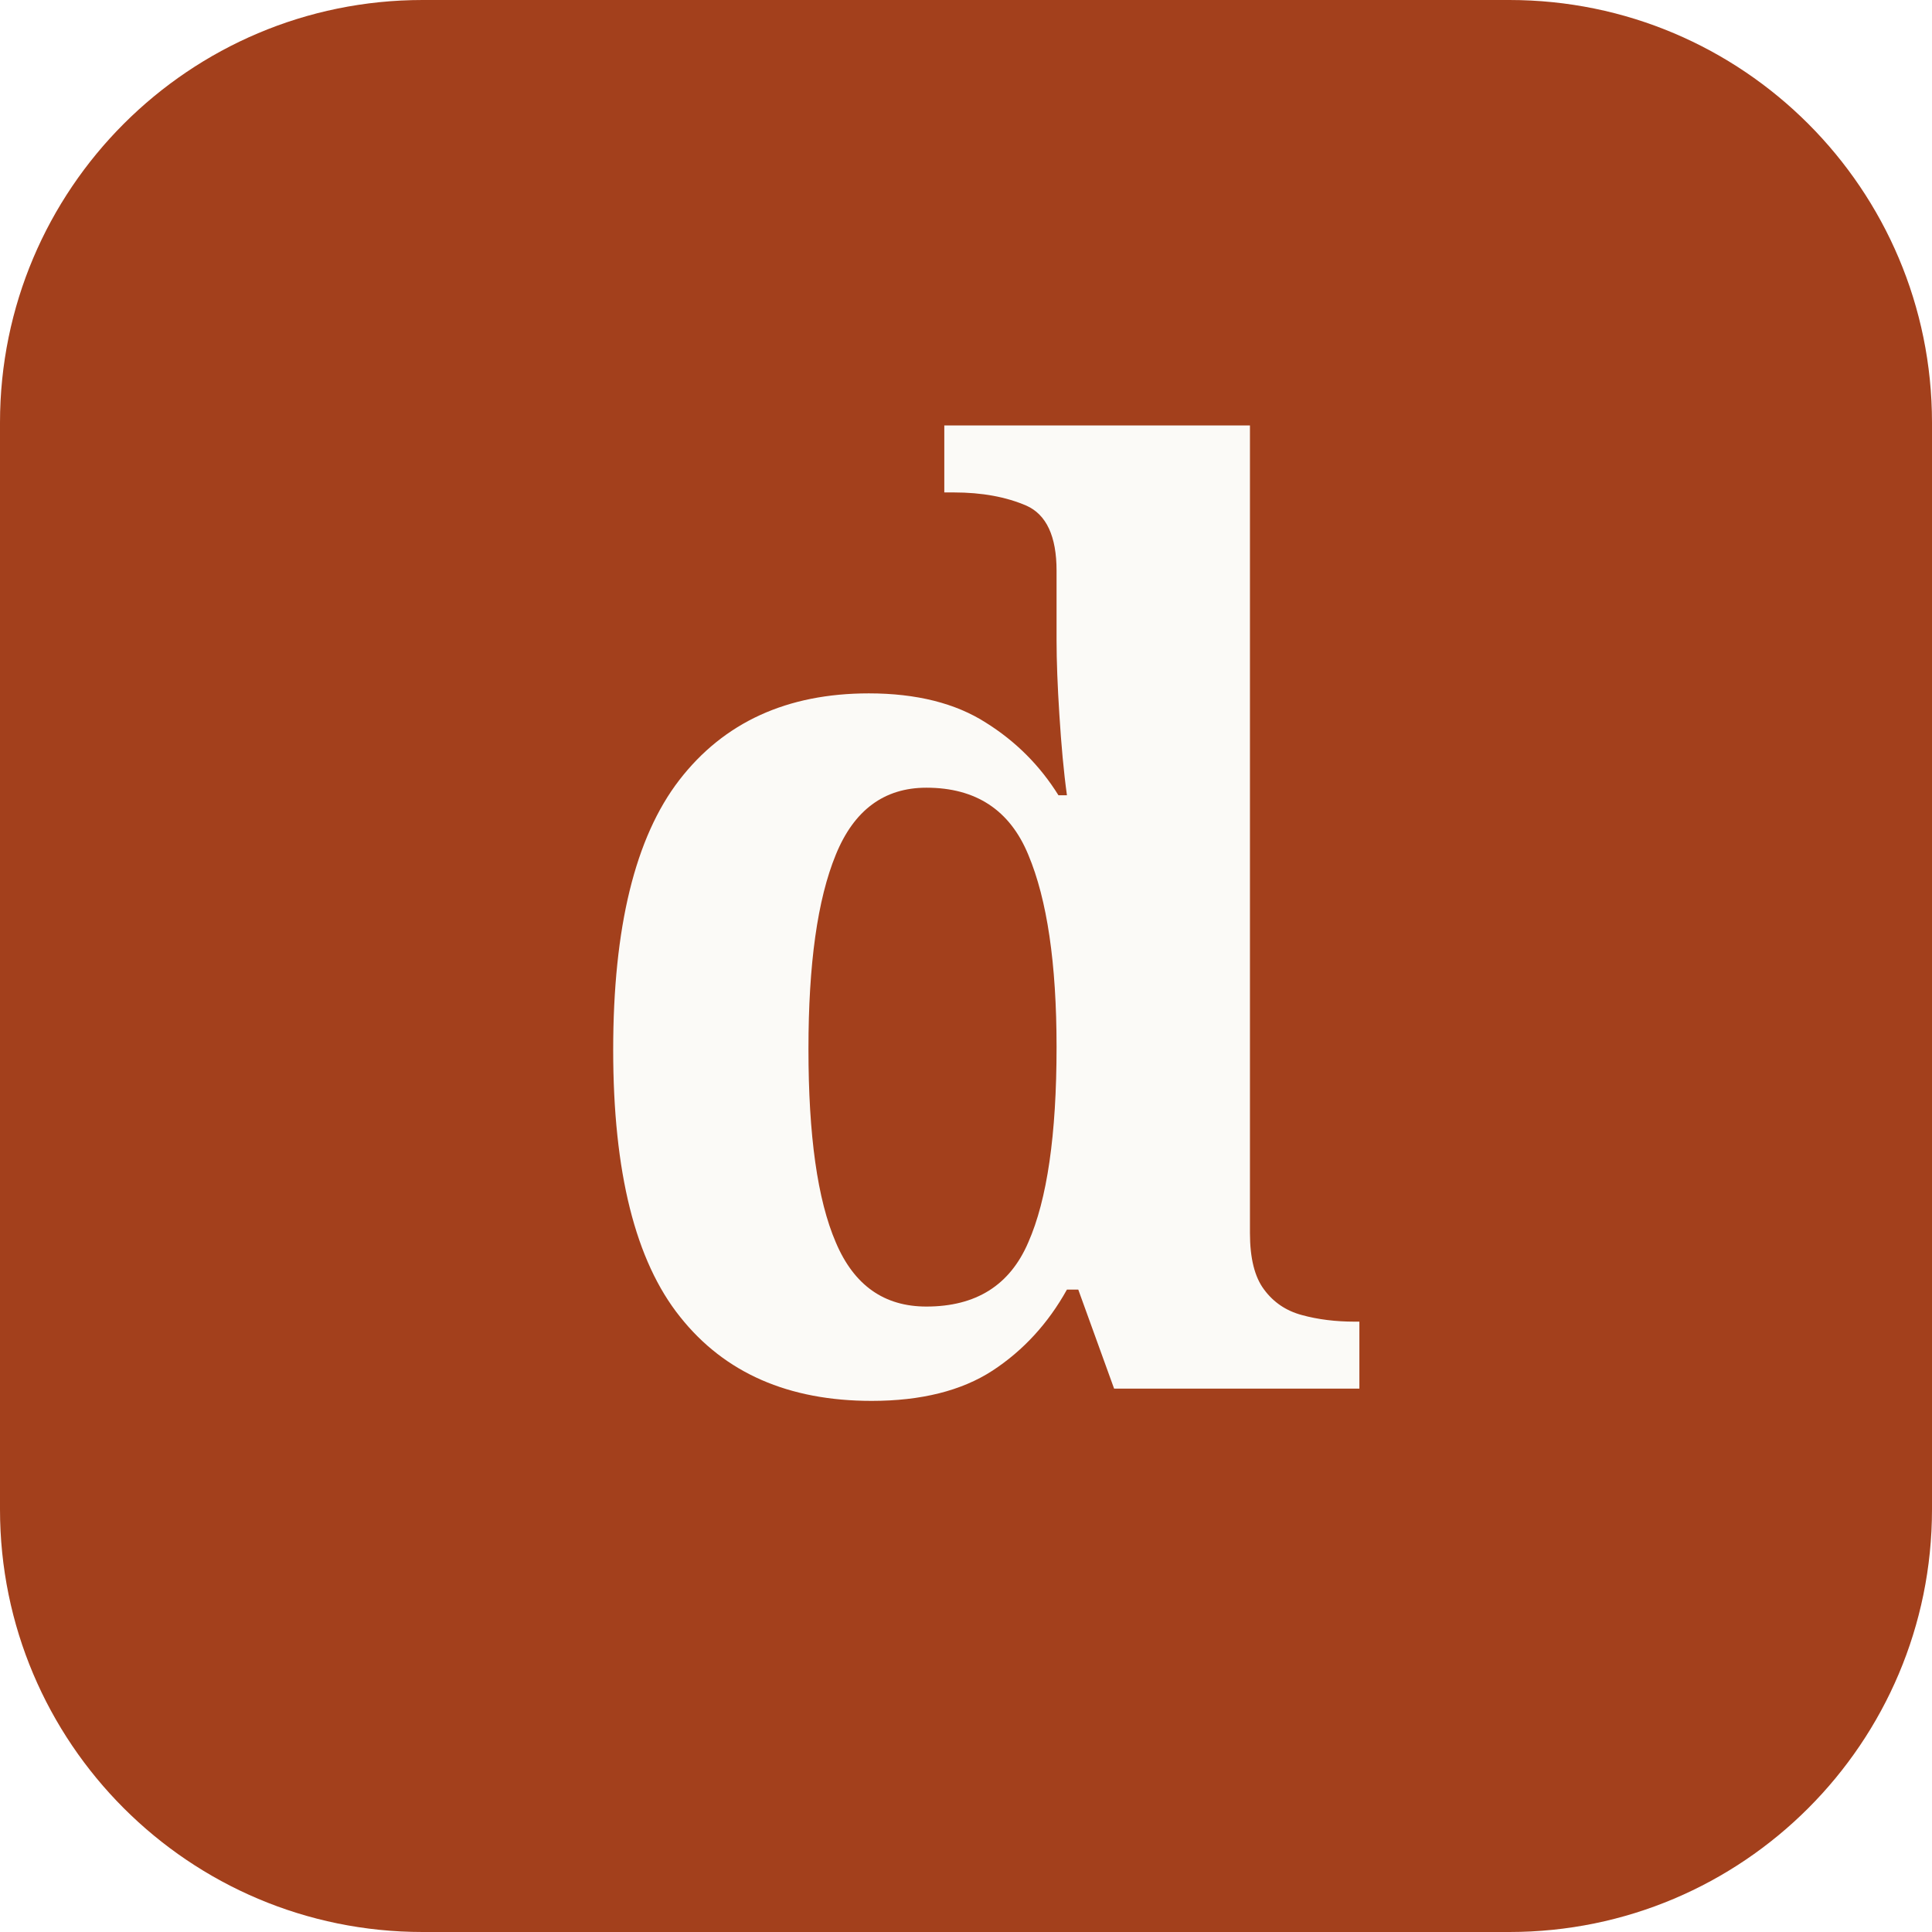
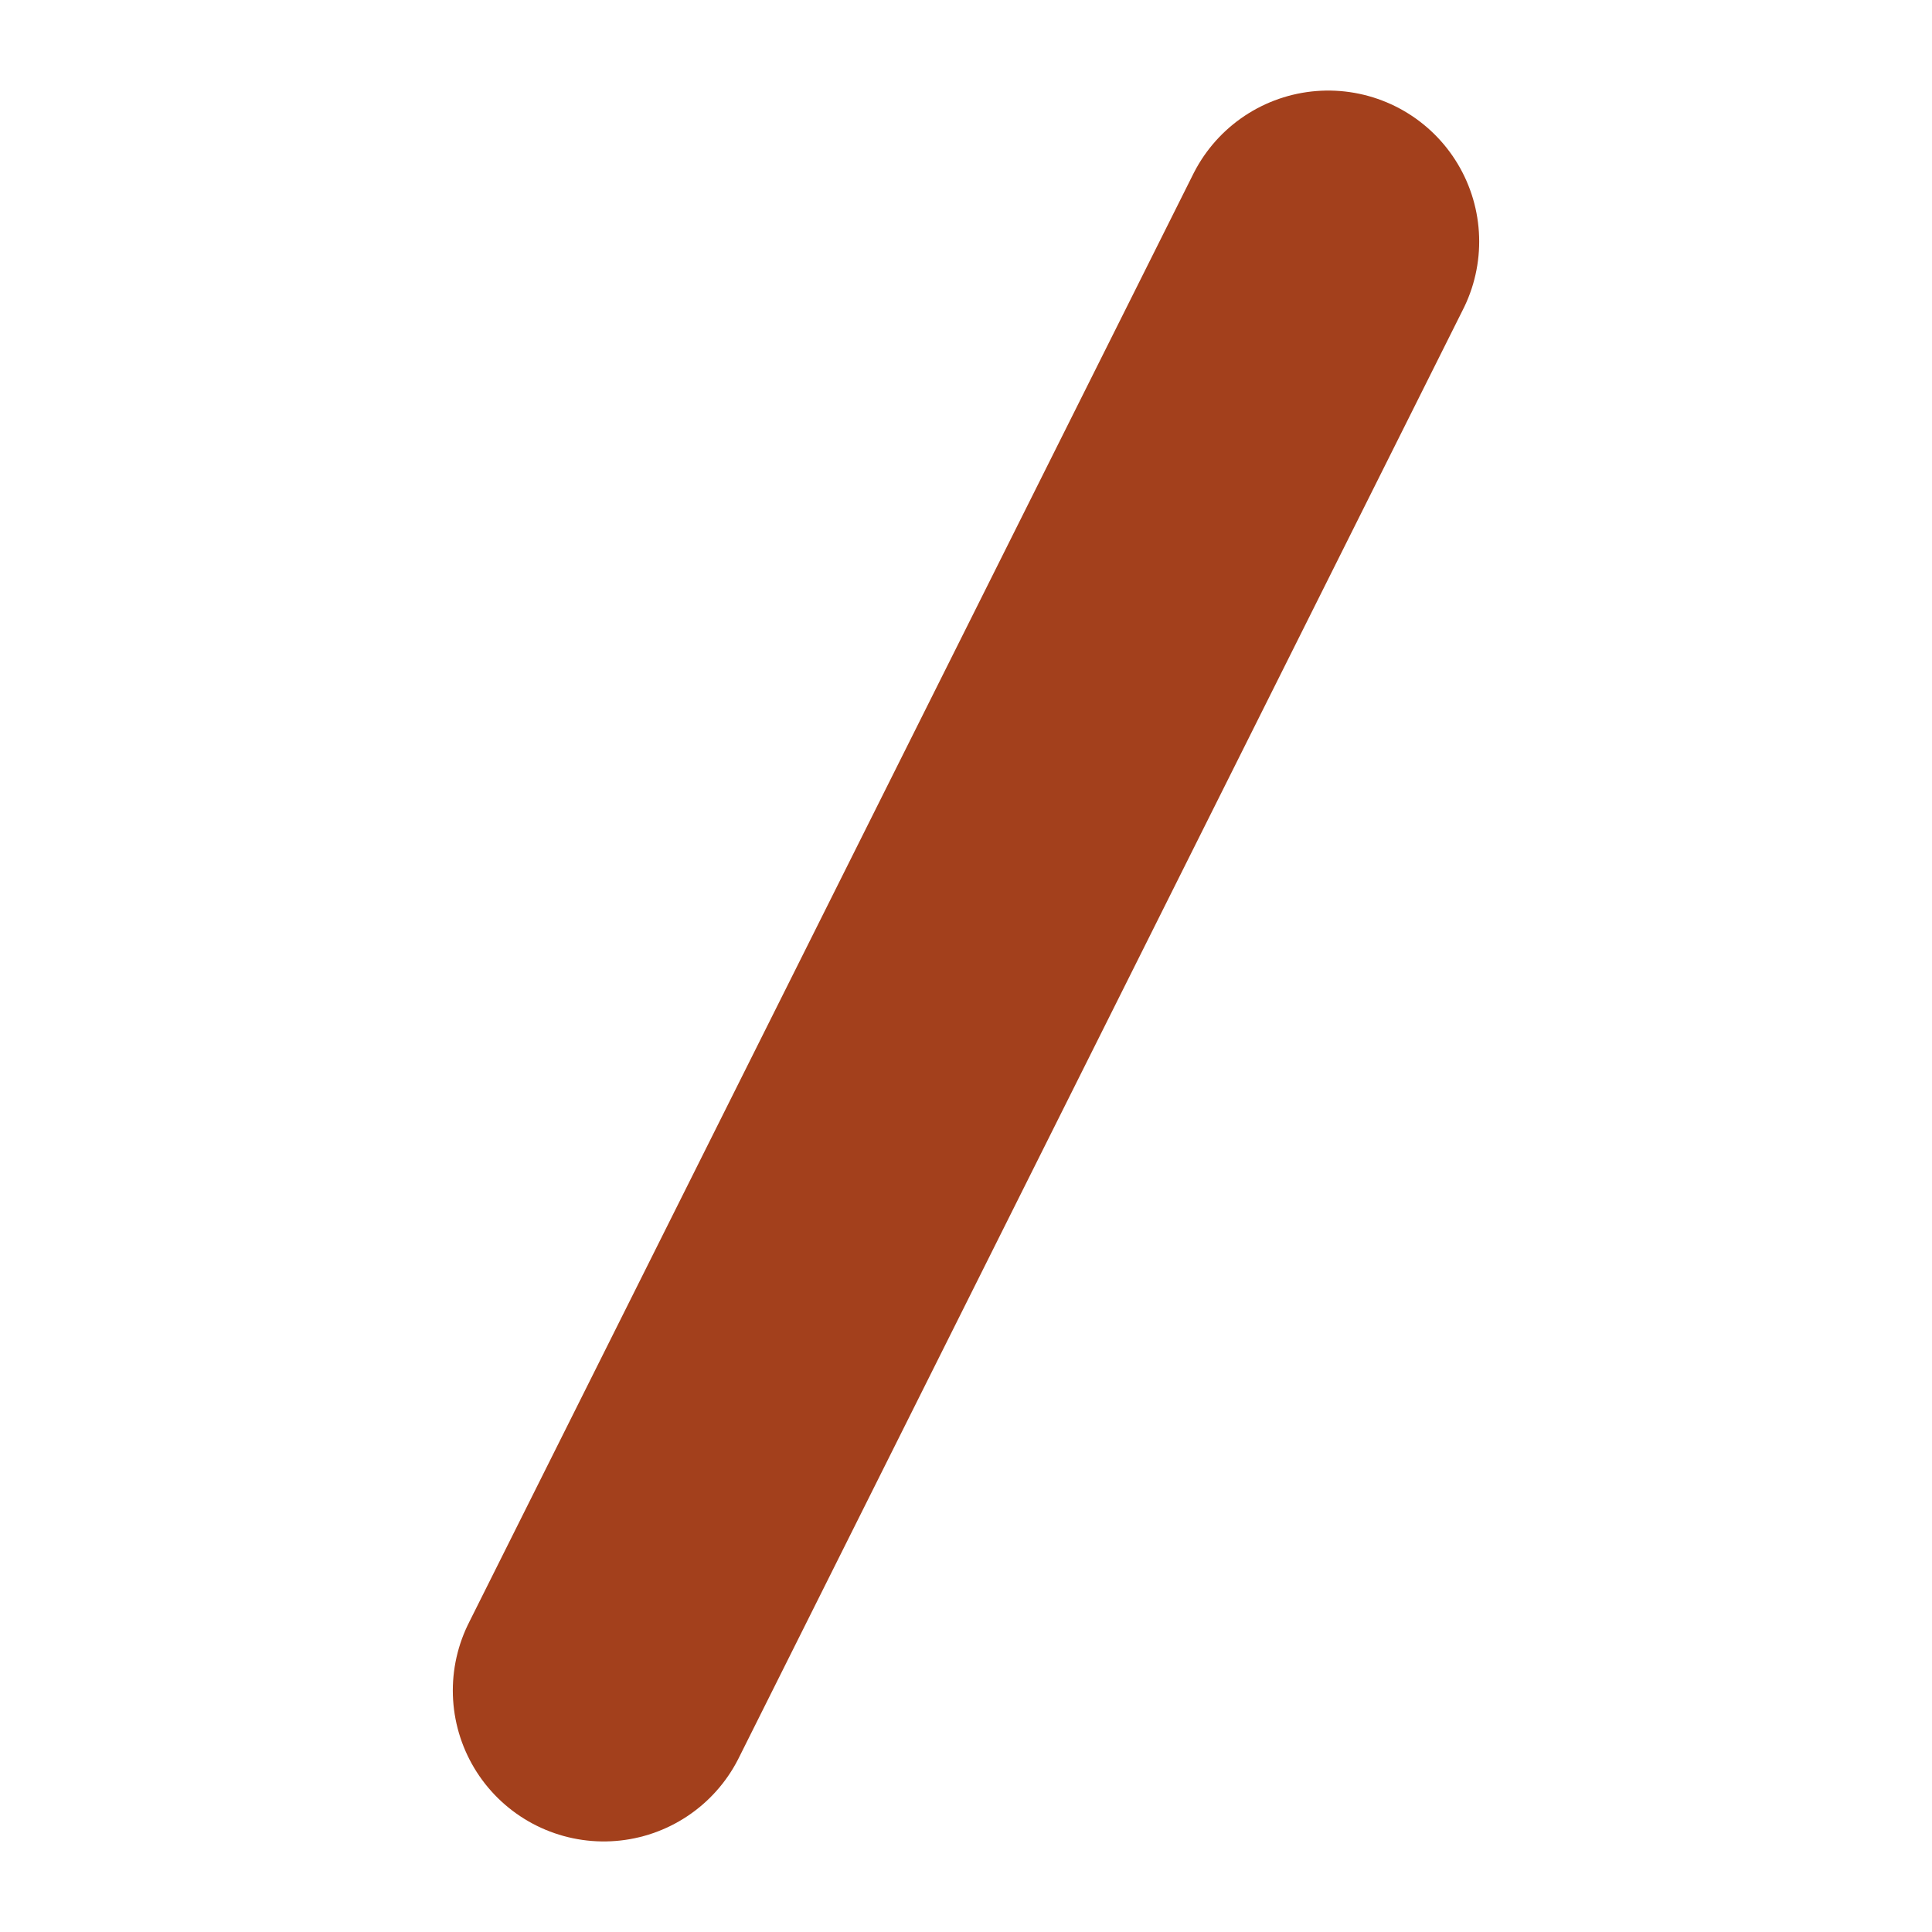
- <svg xmlns="http://www.w3.org/2000/svg" viewBox="0 0 32 32">
-   <style>
-     rect { fill: #a3401c; }
-     @media (prefers-color-scheme: dark) { rect { fill: #ef8f66; } }
-   </style>
-   <rect width="32" height="32" rx="7" />
-   <text x="16" y="23" text-anchor="middle" font-family="Georgia, serif" font-size="21" font-weight="600" fill="#fbfaf7">d</text>
+ <svg xmlns="http://www.w3.org/2000/svg" viewBox="0 0 32 32" color="#a3401c">
+   <style>@media (prefers-color-scheme: dark) { svg { color: #ef8f66; } }</style>
+   <line x1="22" y1="4" x2="10" y2="28" stroke="currentColor" stroke-width="5" stroke-linecap="round" />
</svg>
